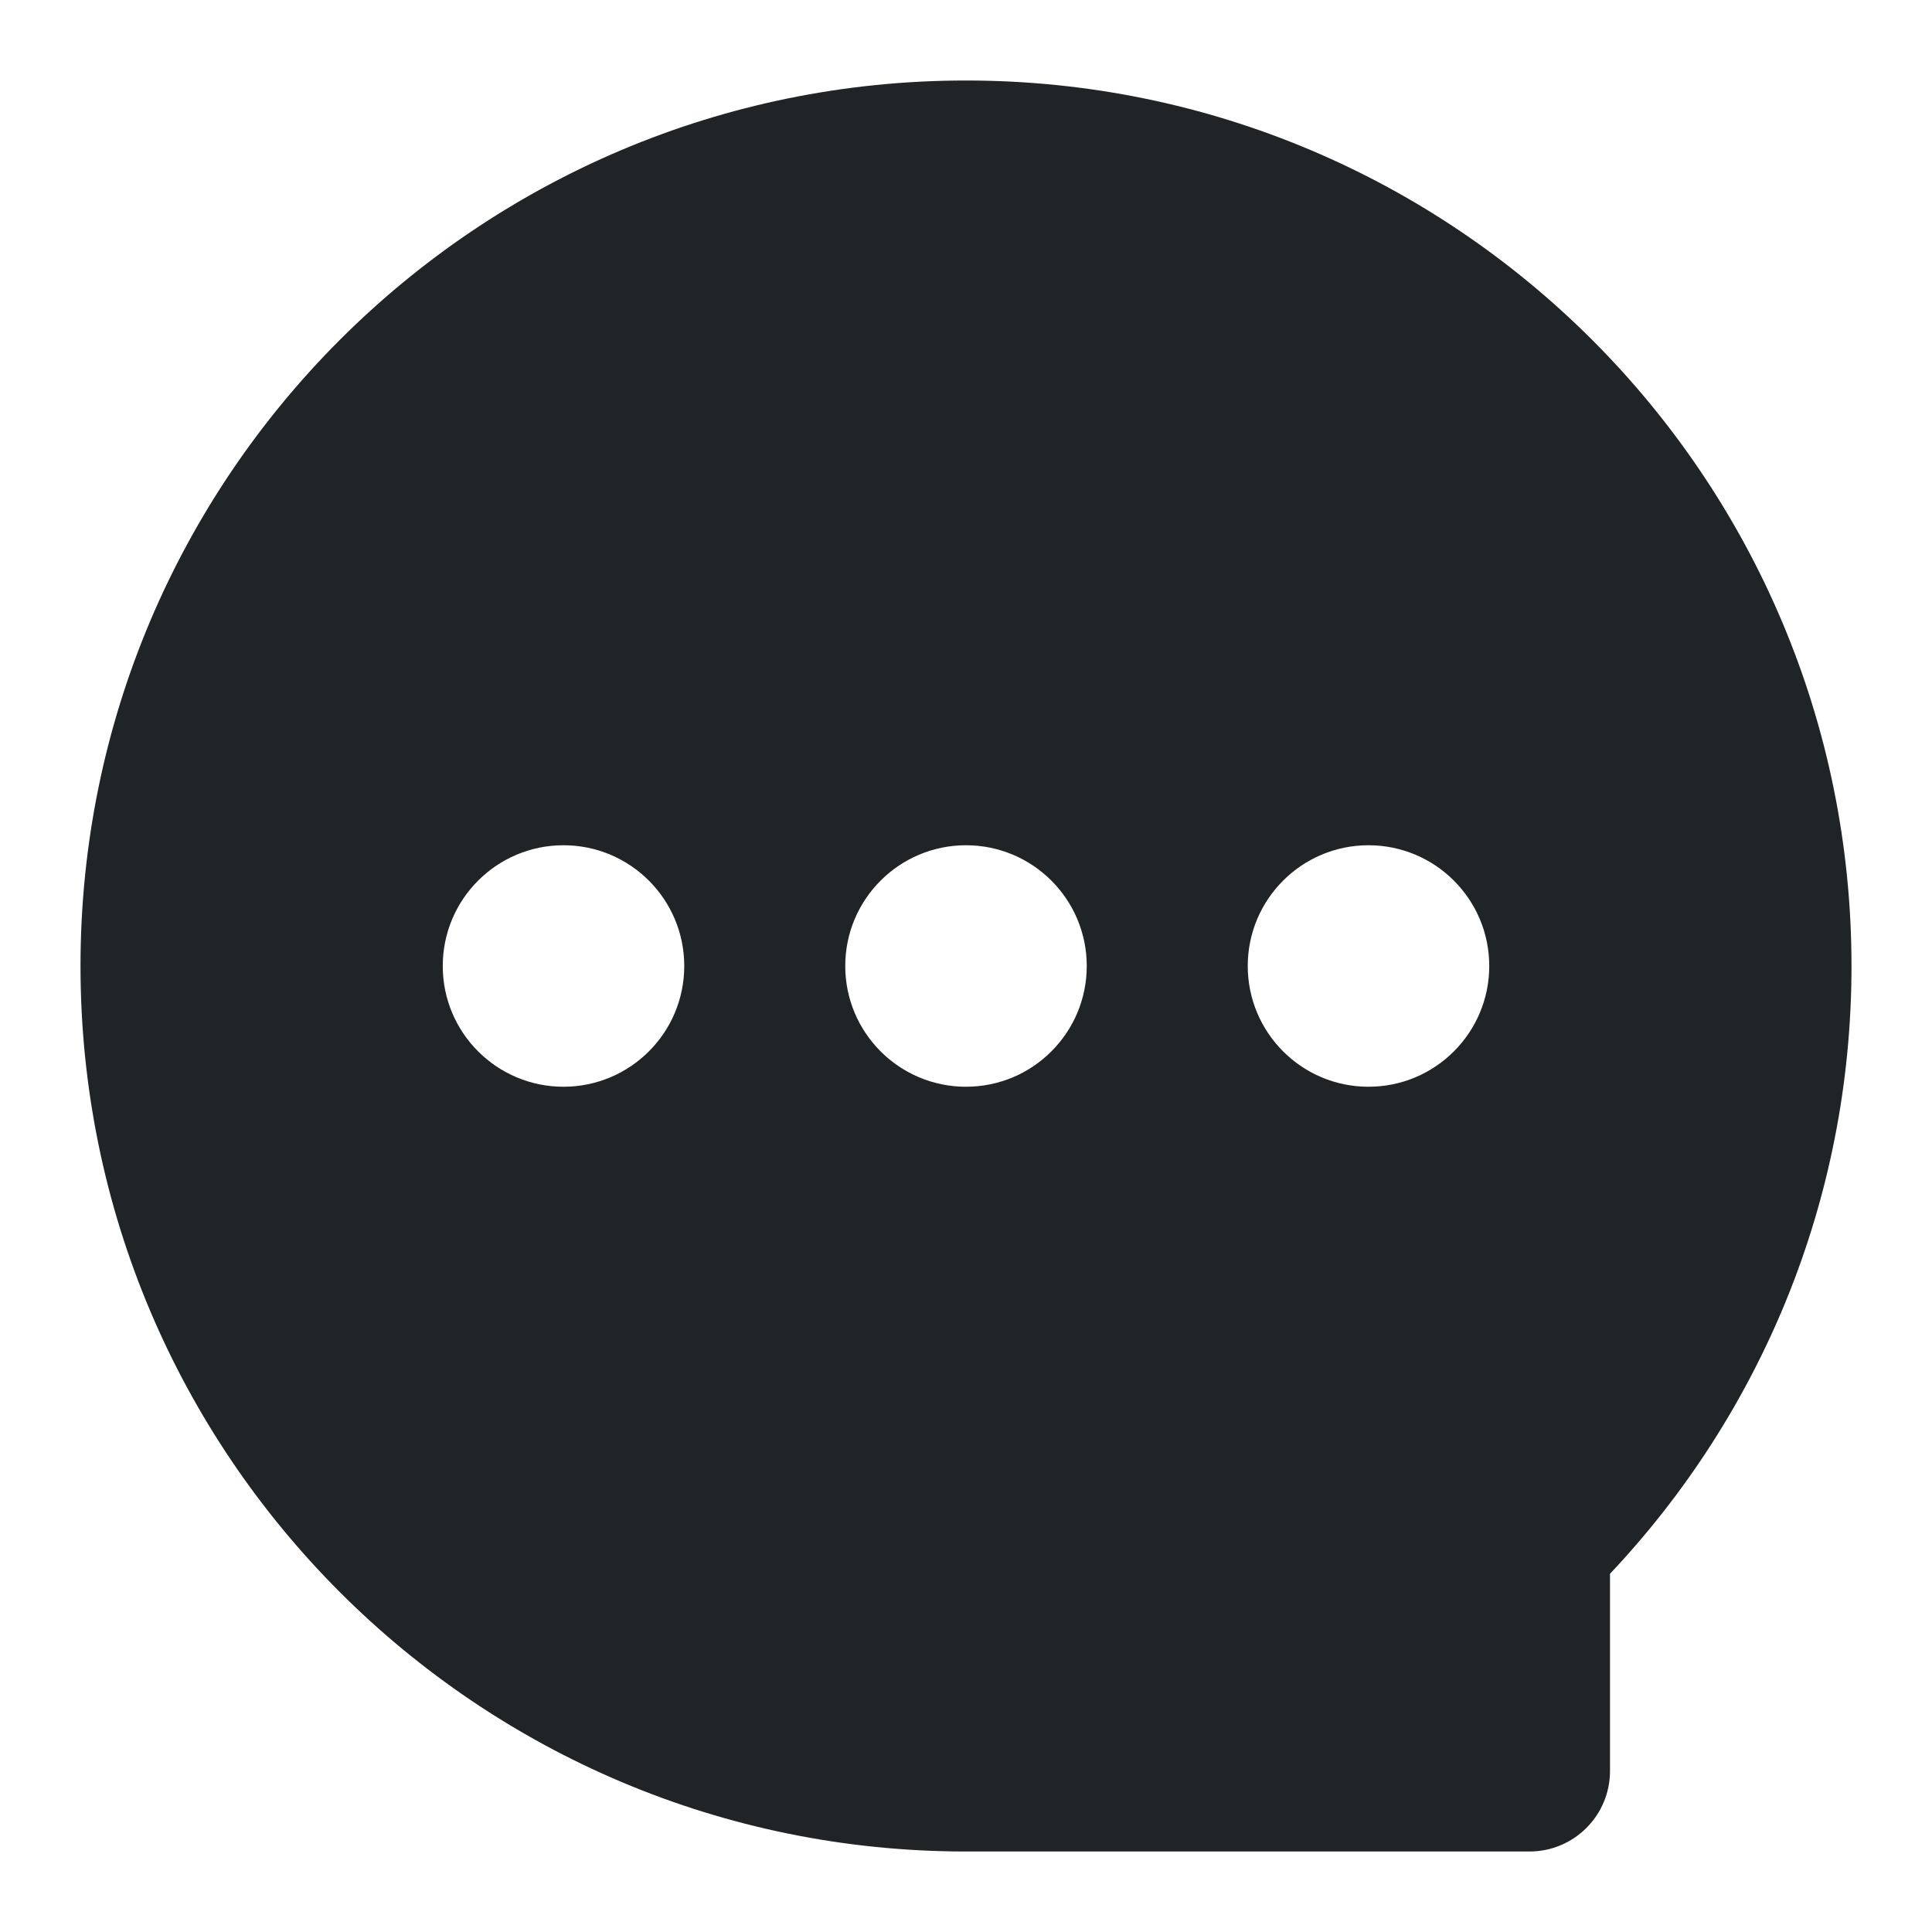
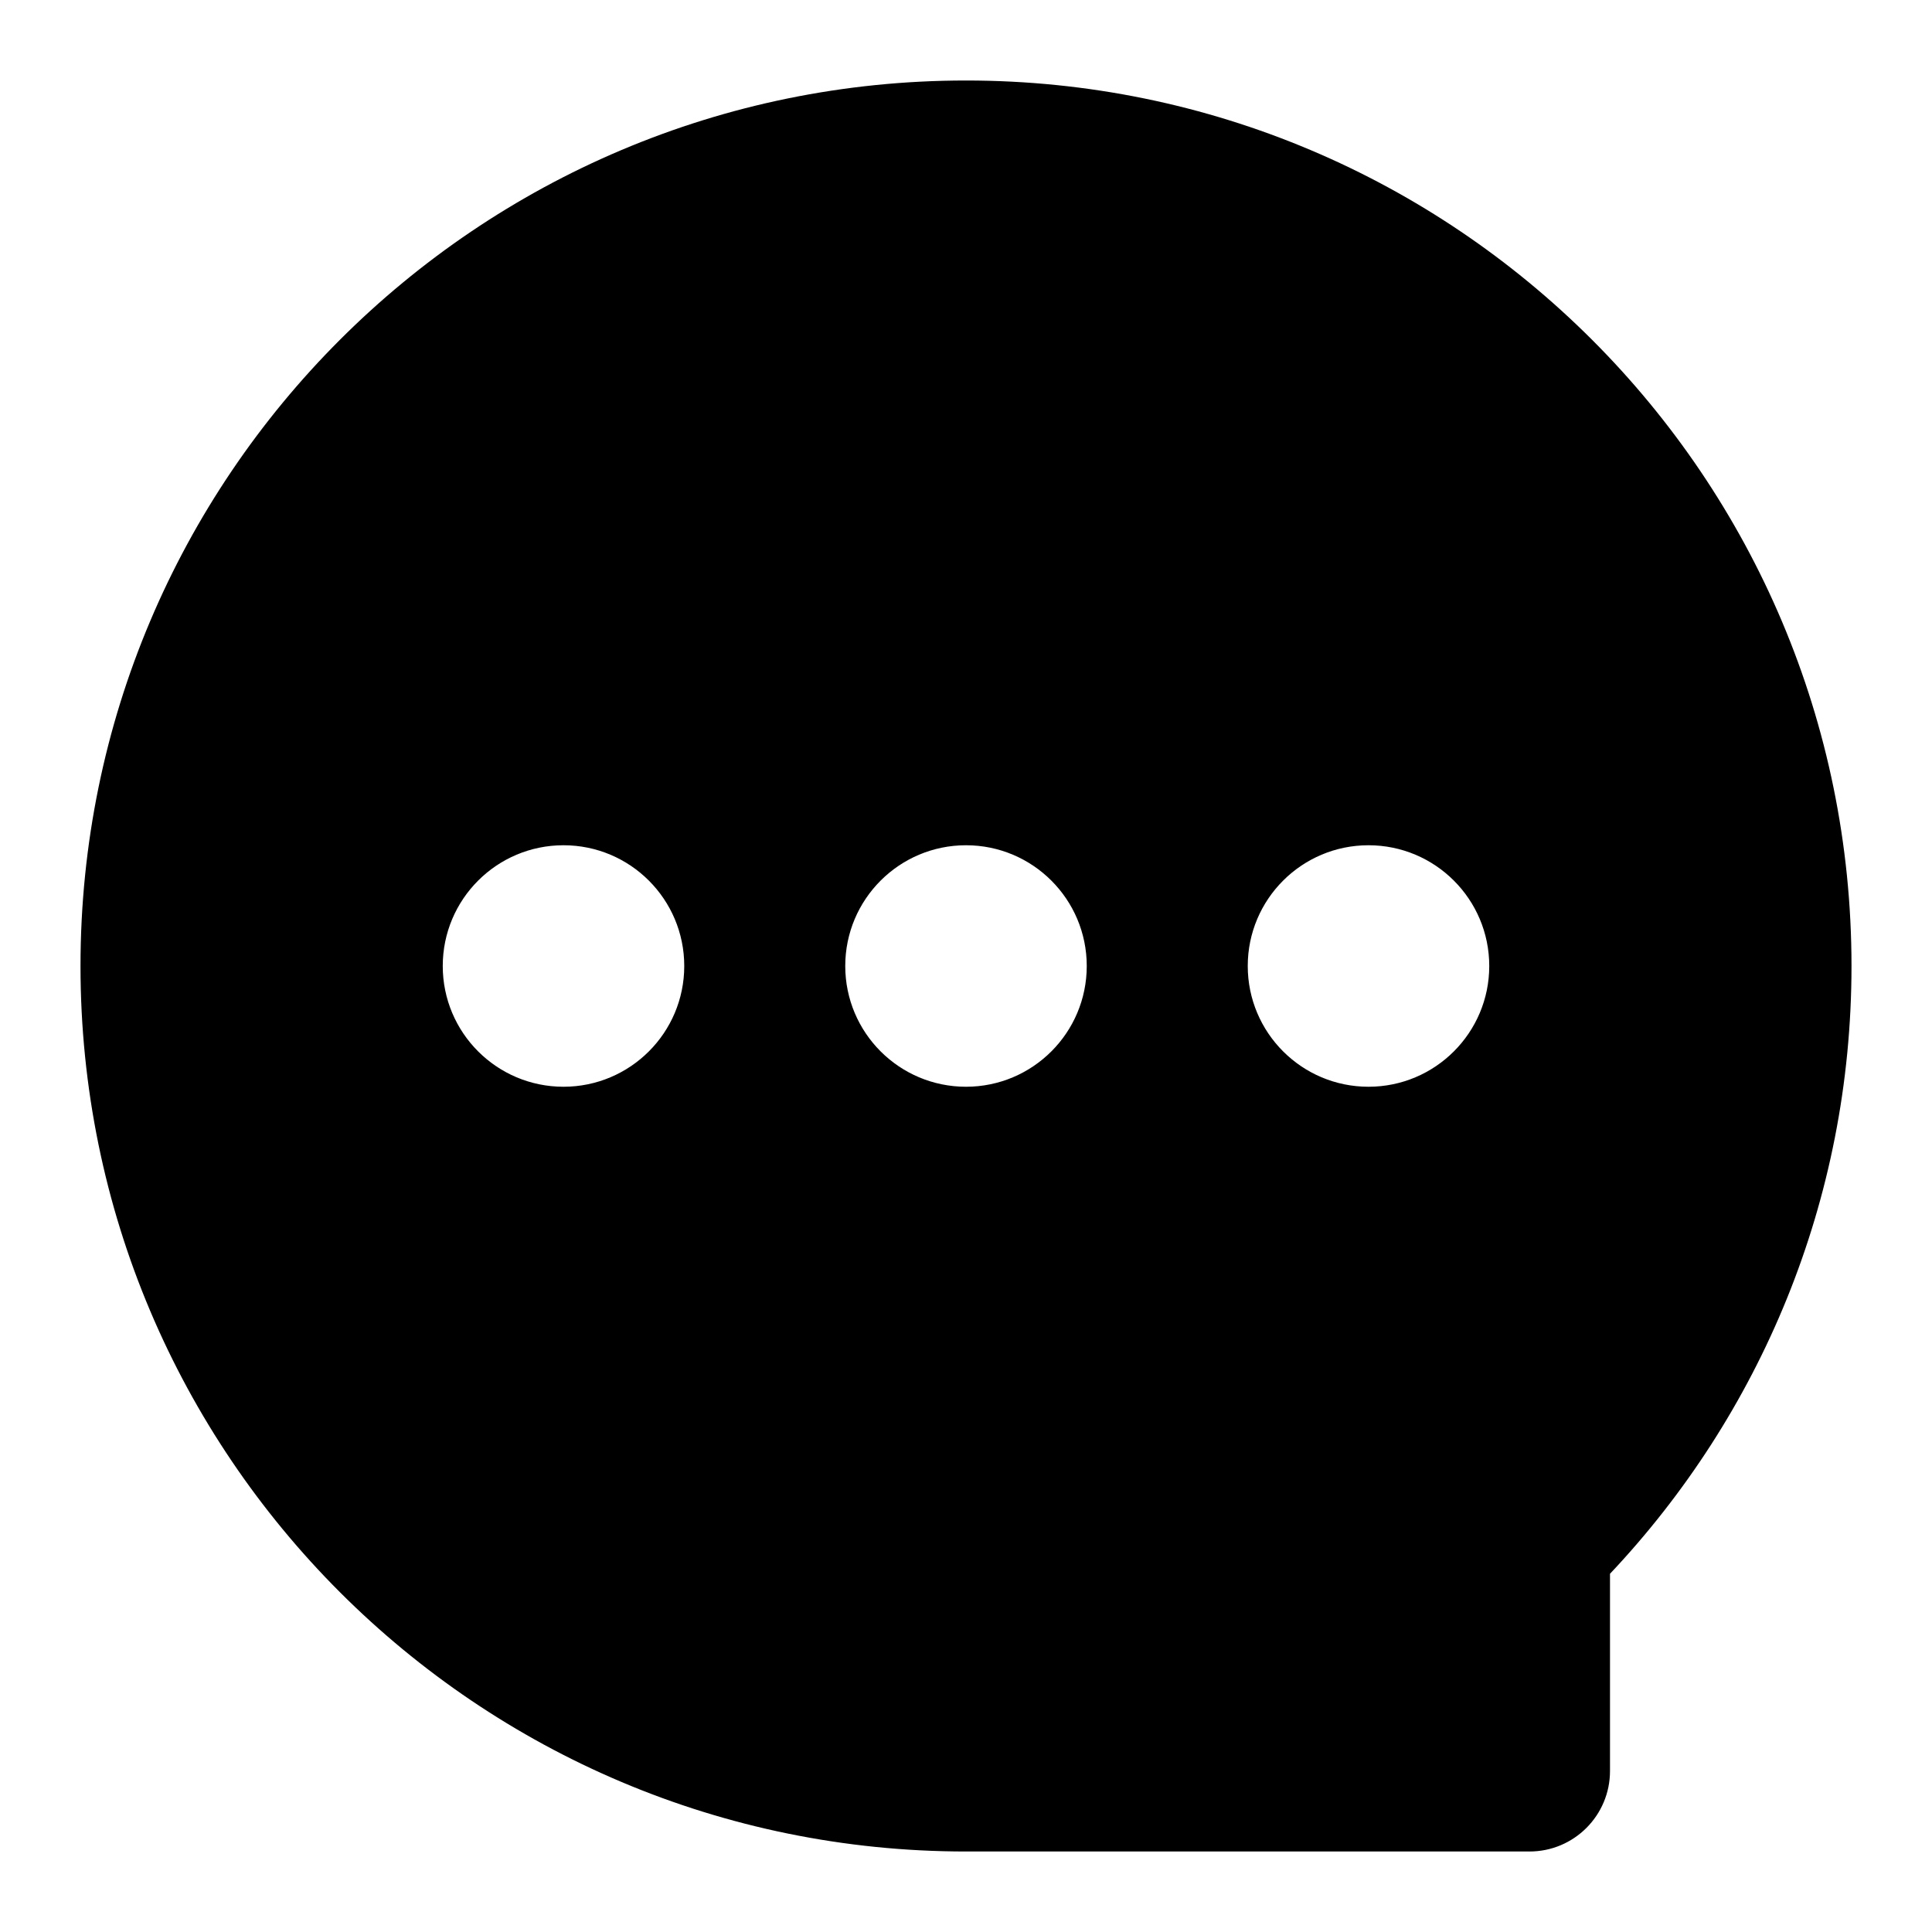
<svg xmlns="http://www.w3.org/2000/svg" fill="none" viewBox="0 0 24 24">
-   <path data-follow-fill="#202426" d="M12 1C5.925 1 1 5.925 1 12s4.925 11 11 11h7a1 1 0 0 0 1-1v-2.45c1.859-1.97 3-4.627 3-7.55 0-6.075-4.925-11-11-11ZM8.5 12a1.5 1.5 0 1 1-3 0 1.5 1.5 0 0 1 3 0Zm3.5 1.5a1.5 1.5 0 1 1 0-3 1.5 1.5 0 0 1 0 3Zm6.5-1.5a1.5 1.5 0 1 1-3 0 1.5 1.5 0 0 1 3 0Z" fill="#202426" />
+   <path fill="#000" d="M12 1C5.925 1 1 5.925 1 12s4.925 11 11 11h7a1 1 0 0 0 1-1v-2.45c1.859-1.97 3-4.627 3-7.55 0-6.075-4.925-11-11-11ZM8.5 12a1.5 1.5 0 1 1-3 0 1.5 1.5 0 0 1 3 0Zm3.5 1.5a1.5 1.5 0 1 1 0-3 1.5 1.5 0 0 1 0 3Zm6.5-1.5a1.5 1.5 0 1 1-3 0 1.5 1.5 0 0 1 3 0Z" data-follow-fill="#000" />
</svg>
